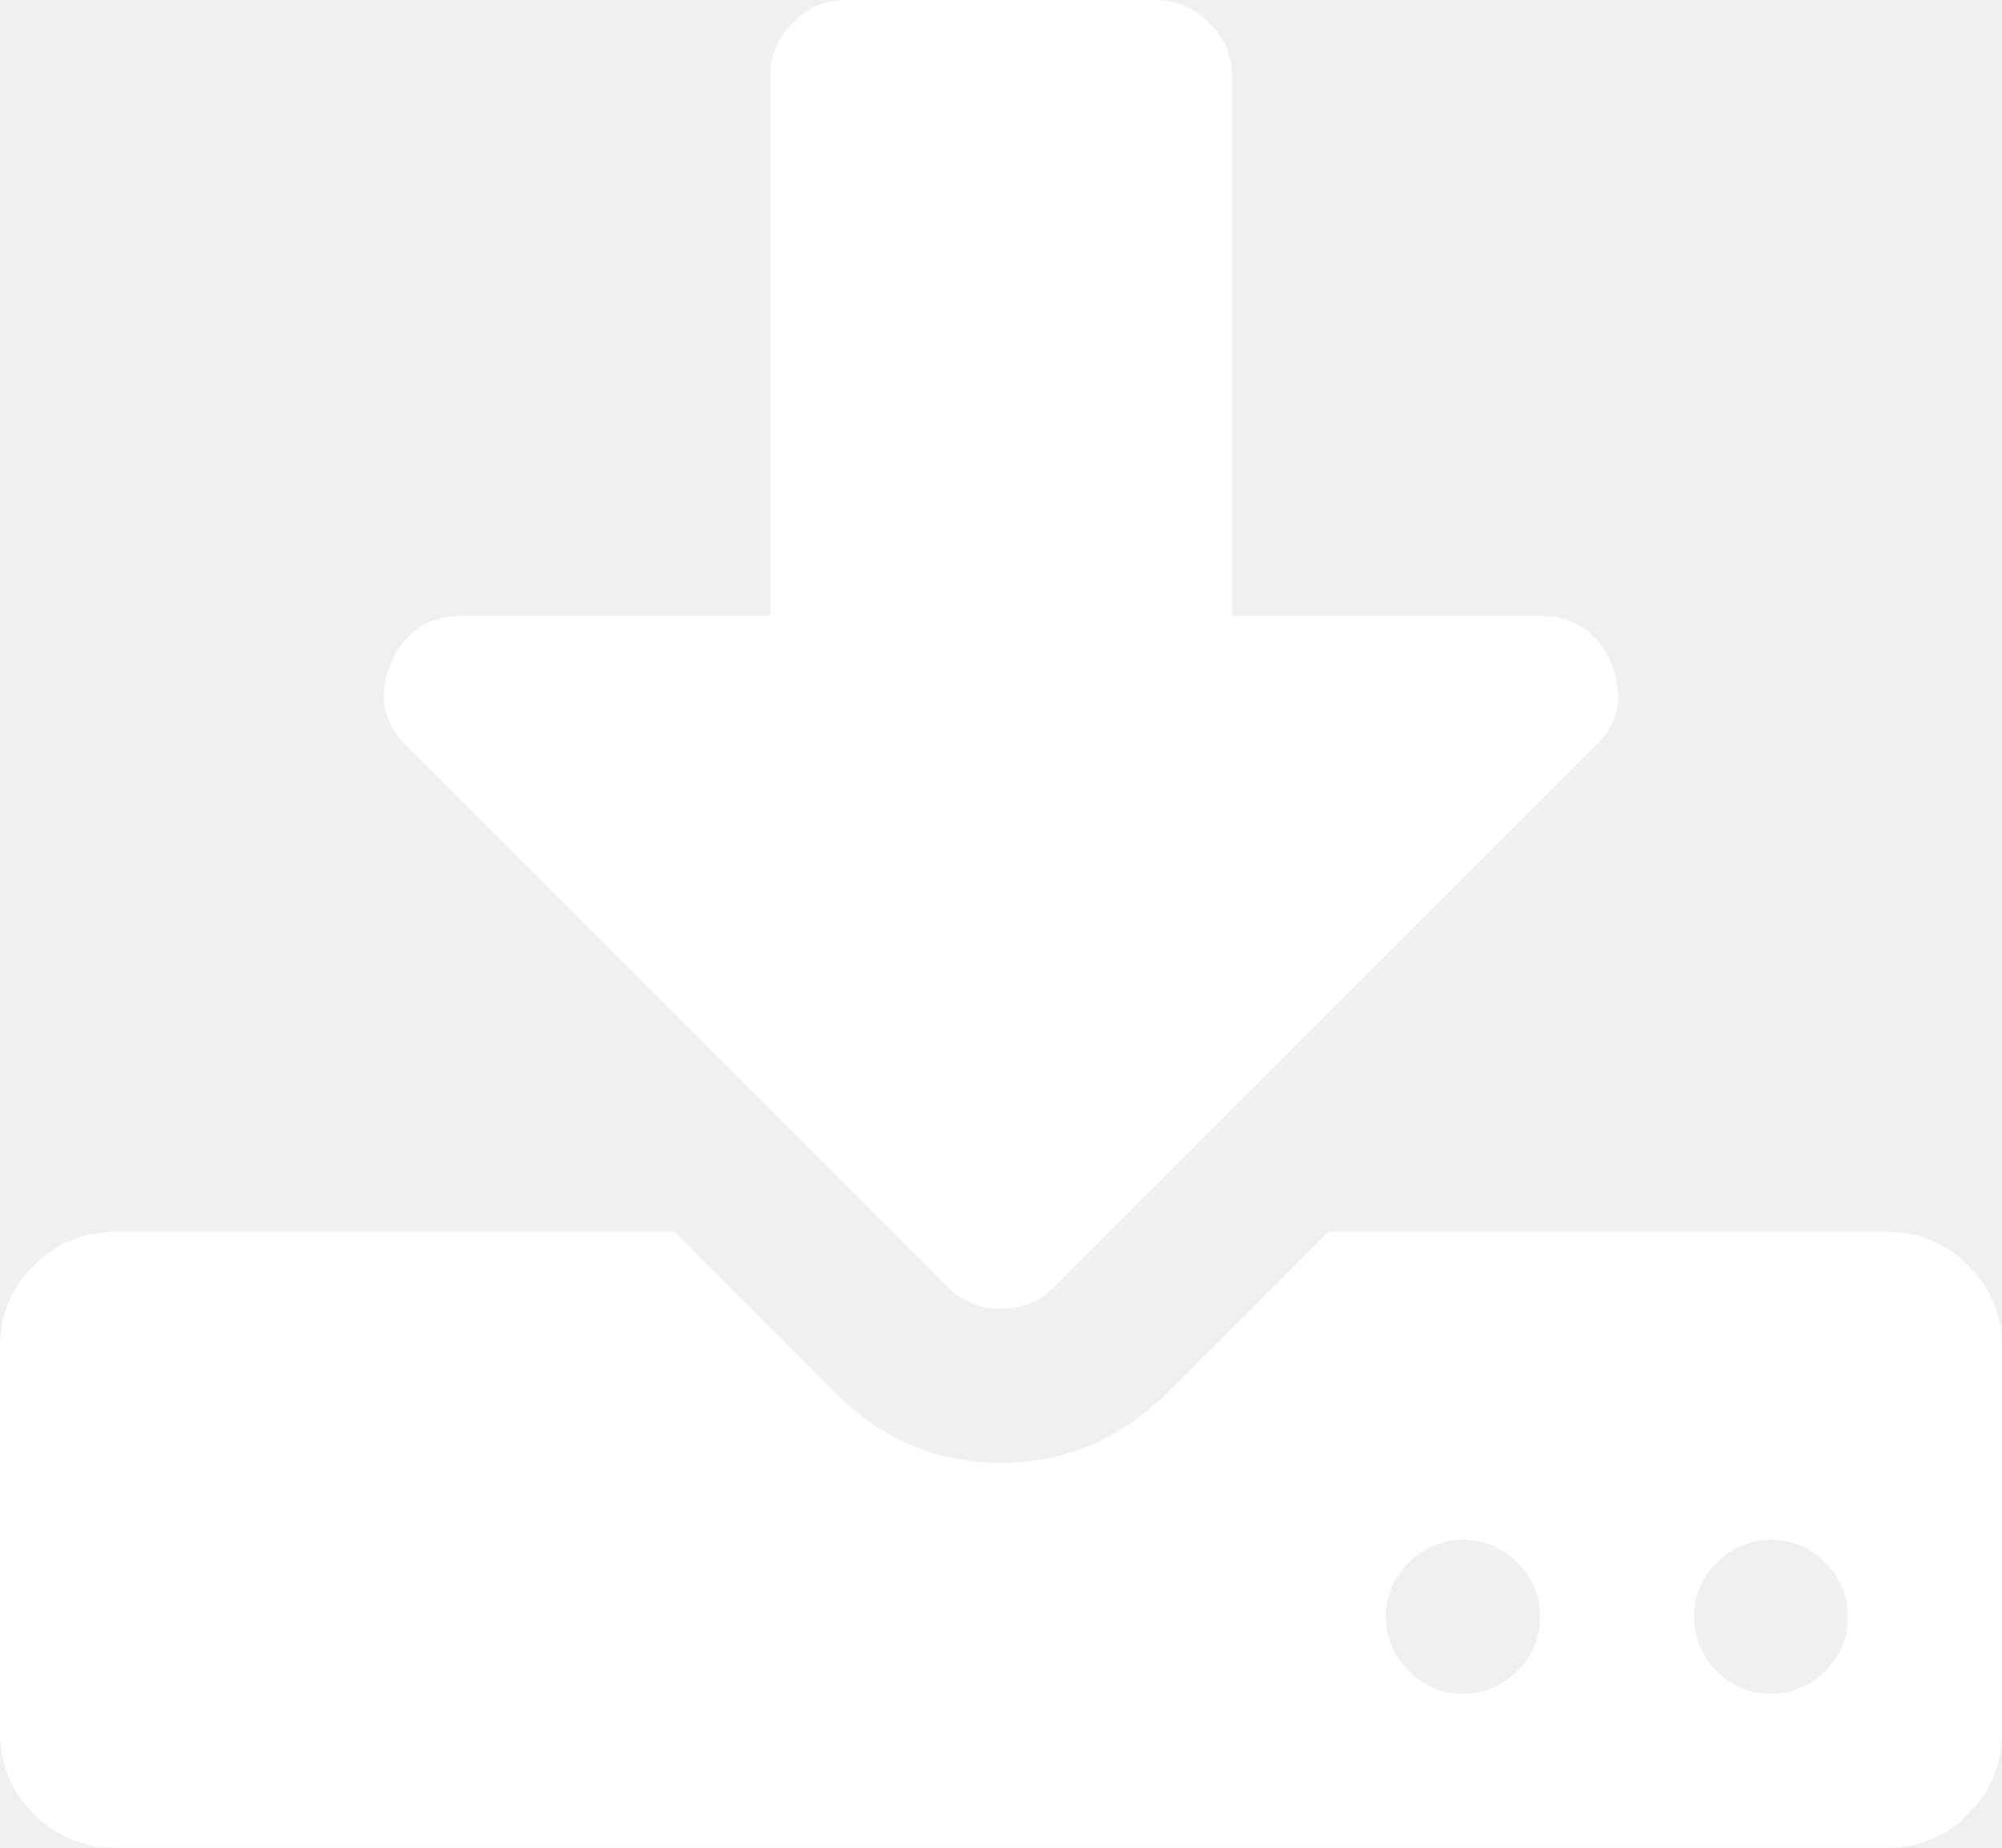
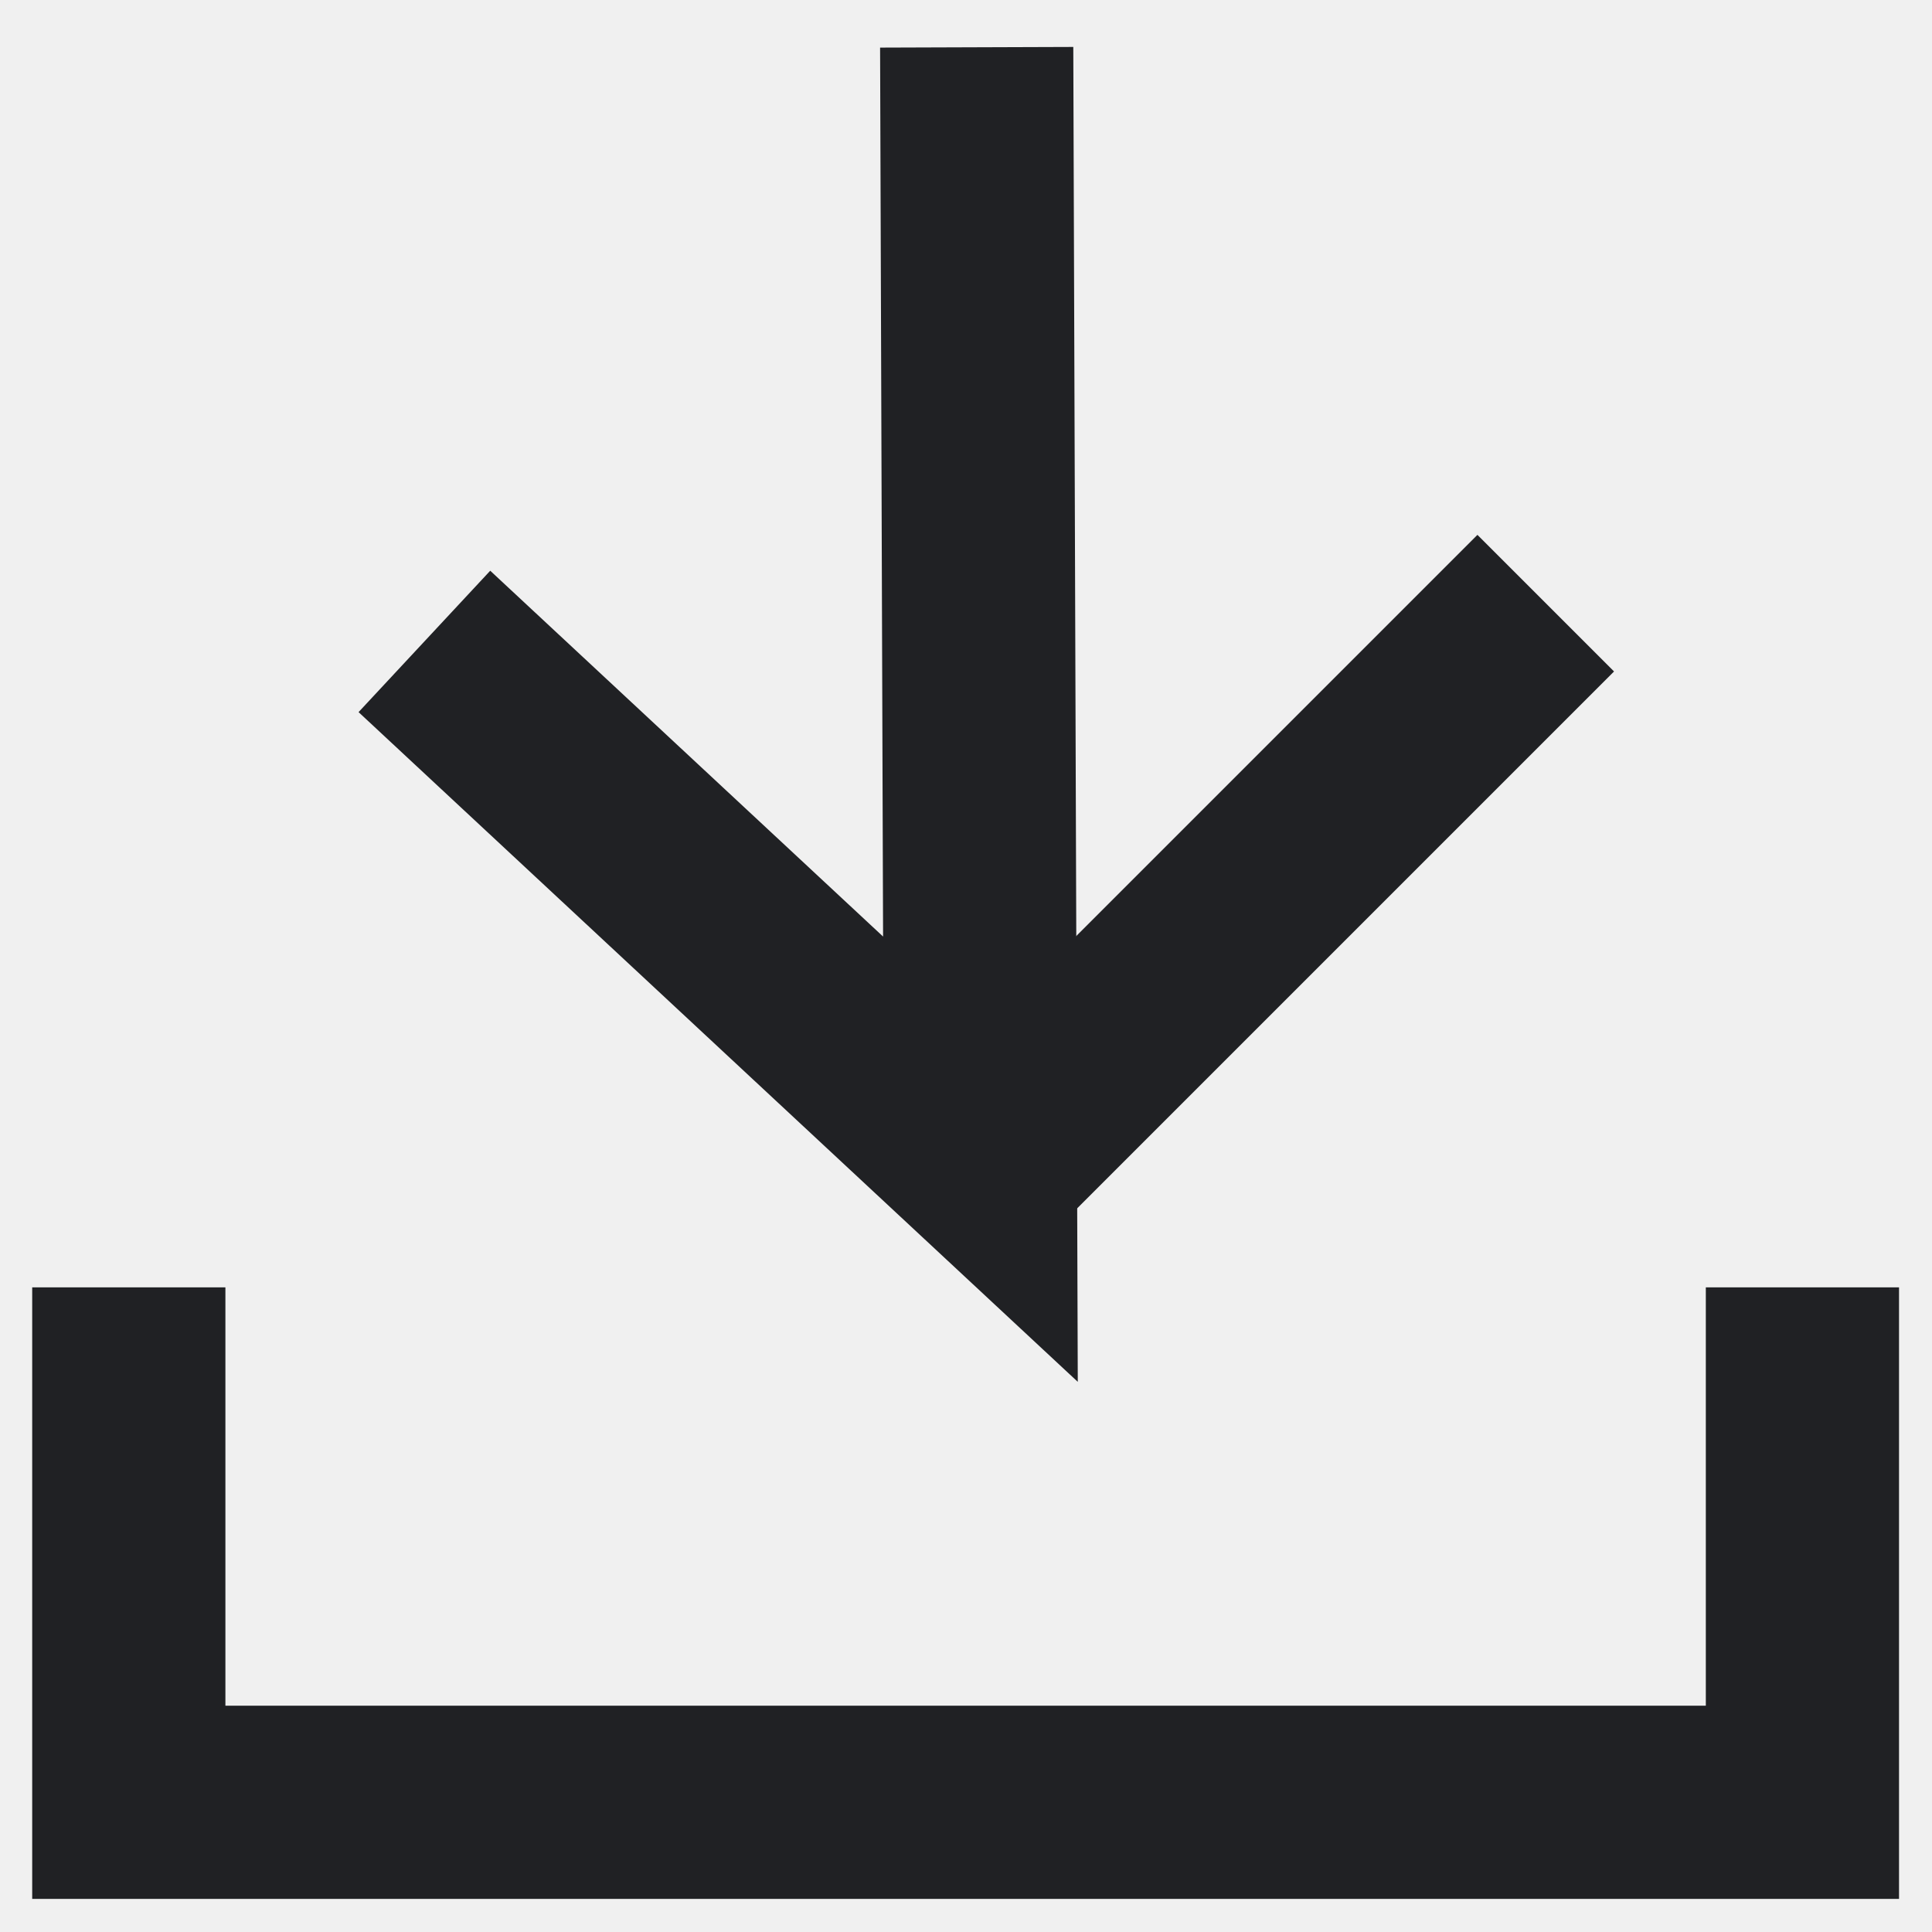
- <svg xmlns="http://www.w3.org/2000/svg" width="13px" height="12px" viewBox="0 0 13 12" version="1.1">
-   <defs />
-   <g id="07--Analyze" stroke="none" stroke-width="1" fill="none" fill-rule="evenodd">
-     <g id="9.5.3-(Analyze)-filter-Copy" transform="translate(-1145, -25)" fill="#FFFFFF">
-       <path d="M1155,35.5 C1155,35.365 1154.951,35.247 1154.852,35.148 C1154.753,35.049 1154.635,35 1154.5,35 C1154.365,35 1154.247,35.049 1154.148,35.148 C1154.049,35.247 1154,35.365 1154,35.5 C1154,35.635 1154.049,35.753 1154.148,35.852 C1154.247,35.951 1154.365,36 1154.5,36 C1154.635,36 1154.753,35.951 1154.852,35.852 C1154.951,35.753 1155,35.635 1155,35.5 Z M1157,35.5 C1157,35.365 1156.951,35.247 1156.852,35.148 C1156.753,35.049 1156.635,35 1156.5,35 C1156.365,35 1156.247,35.049 1156.148,35.148 C1156.049,35.247 1156,35.365 1156,35.5 C1156,35.635 1156.049,35.753 1156.148,35.852 C1156.247,35.951 1156.365,36 1156.5,36 C1156.635,36 1156.753,35.951 1156.852,35.852 C1156.951,35.753 1157,35.635 1157,35.5 Z M1158,33.75 L1158,36.25 C1158,36.458 1157.927,36.635 1157.781,36.781 C1157.635,36.927 1157.458,37 1157.25,37 L1145.75,37 C1145.542,37 1145.365,36.927 1145.219,36.781 C1145.073,36.635 1145,36.458 1145,36.25 L1145,33.75 C1145,33.542 1145.073,33.365 1145.219,33.219 C1145.365,33.073 1145.542,33 1145.75,33 L1149.383,33 L1150.438,34.062 C1150.74,34.354 1151.094,34.5 1151.5,34.5 C1151.906,34.5 1152.26,34.354 1152.562,34.062 L1153.625,33 L1157.25,33 C1157.458,33 1157.635,33.073 1157.781,33.219 C1157.927,33.365 1158,33.542 1158,33.75 Z M1155.461,29.305 C1155.549,29.518 1155.513,29.701 1155.352,29.852 L1151.852,33.352 C1151.758,33.451 1151.641,33.5 1151.5,33.5 C1151.359,33.5 1151.242,33.451 1151.148,33.352 L1147.648,29.852 C1147.487,29.701 1147.451,29.518 1147.539,29.305 C1147.628,29.102 1147.781,29 1148,29 L1150,29 L1150,25.5 C1150,25.365 1150.049,25.247 1150.148,25.148 C1150.247,25.049 1150.365,25 1150.5,25 L1152.5,25 C1152.635,25 1152.753,25.049 1152.852,25.148 C1152.951,25.247 1153,25.365 1153,25.5 L1153,29 L1155,29 C1155.219,29 1155.372,29.102 1155.461,29.305 Z" id="" />
+ <svg xmlns="http://www.w3.org/2000/svg" width="15px" height="15px" viewBox="0 0 15 15" version="1.1">
+   <g id="Page-1" stroke="none" stroke-width="1" fill="none" fill-rule="evenodd">
+     <g id="download-gray" transform="translate(1, 0)" stroke="#202124" stroke-width="1.5">
+       <polyline id="Stroke-218" points="0 9.995 0 13.993 12.994 13.993 12.994 9.995" />
+       <g id="Group" transform="translate(7, 4.5) rotate(-180) translate(-7, -4.5) translate(2, -0)">
+         <polyline id="Stroke-220" points="5.417 8.633 5.388 0 9.705 4.02" />
+         <path d="M5.316,0 L0.999,4.317" id="Stroke-222" />
+       </g>
    </g>
  </g>
</svg>
